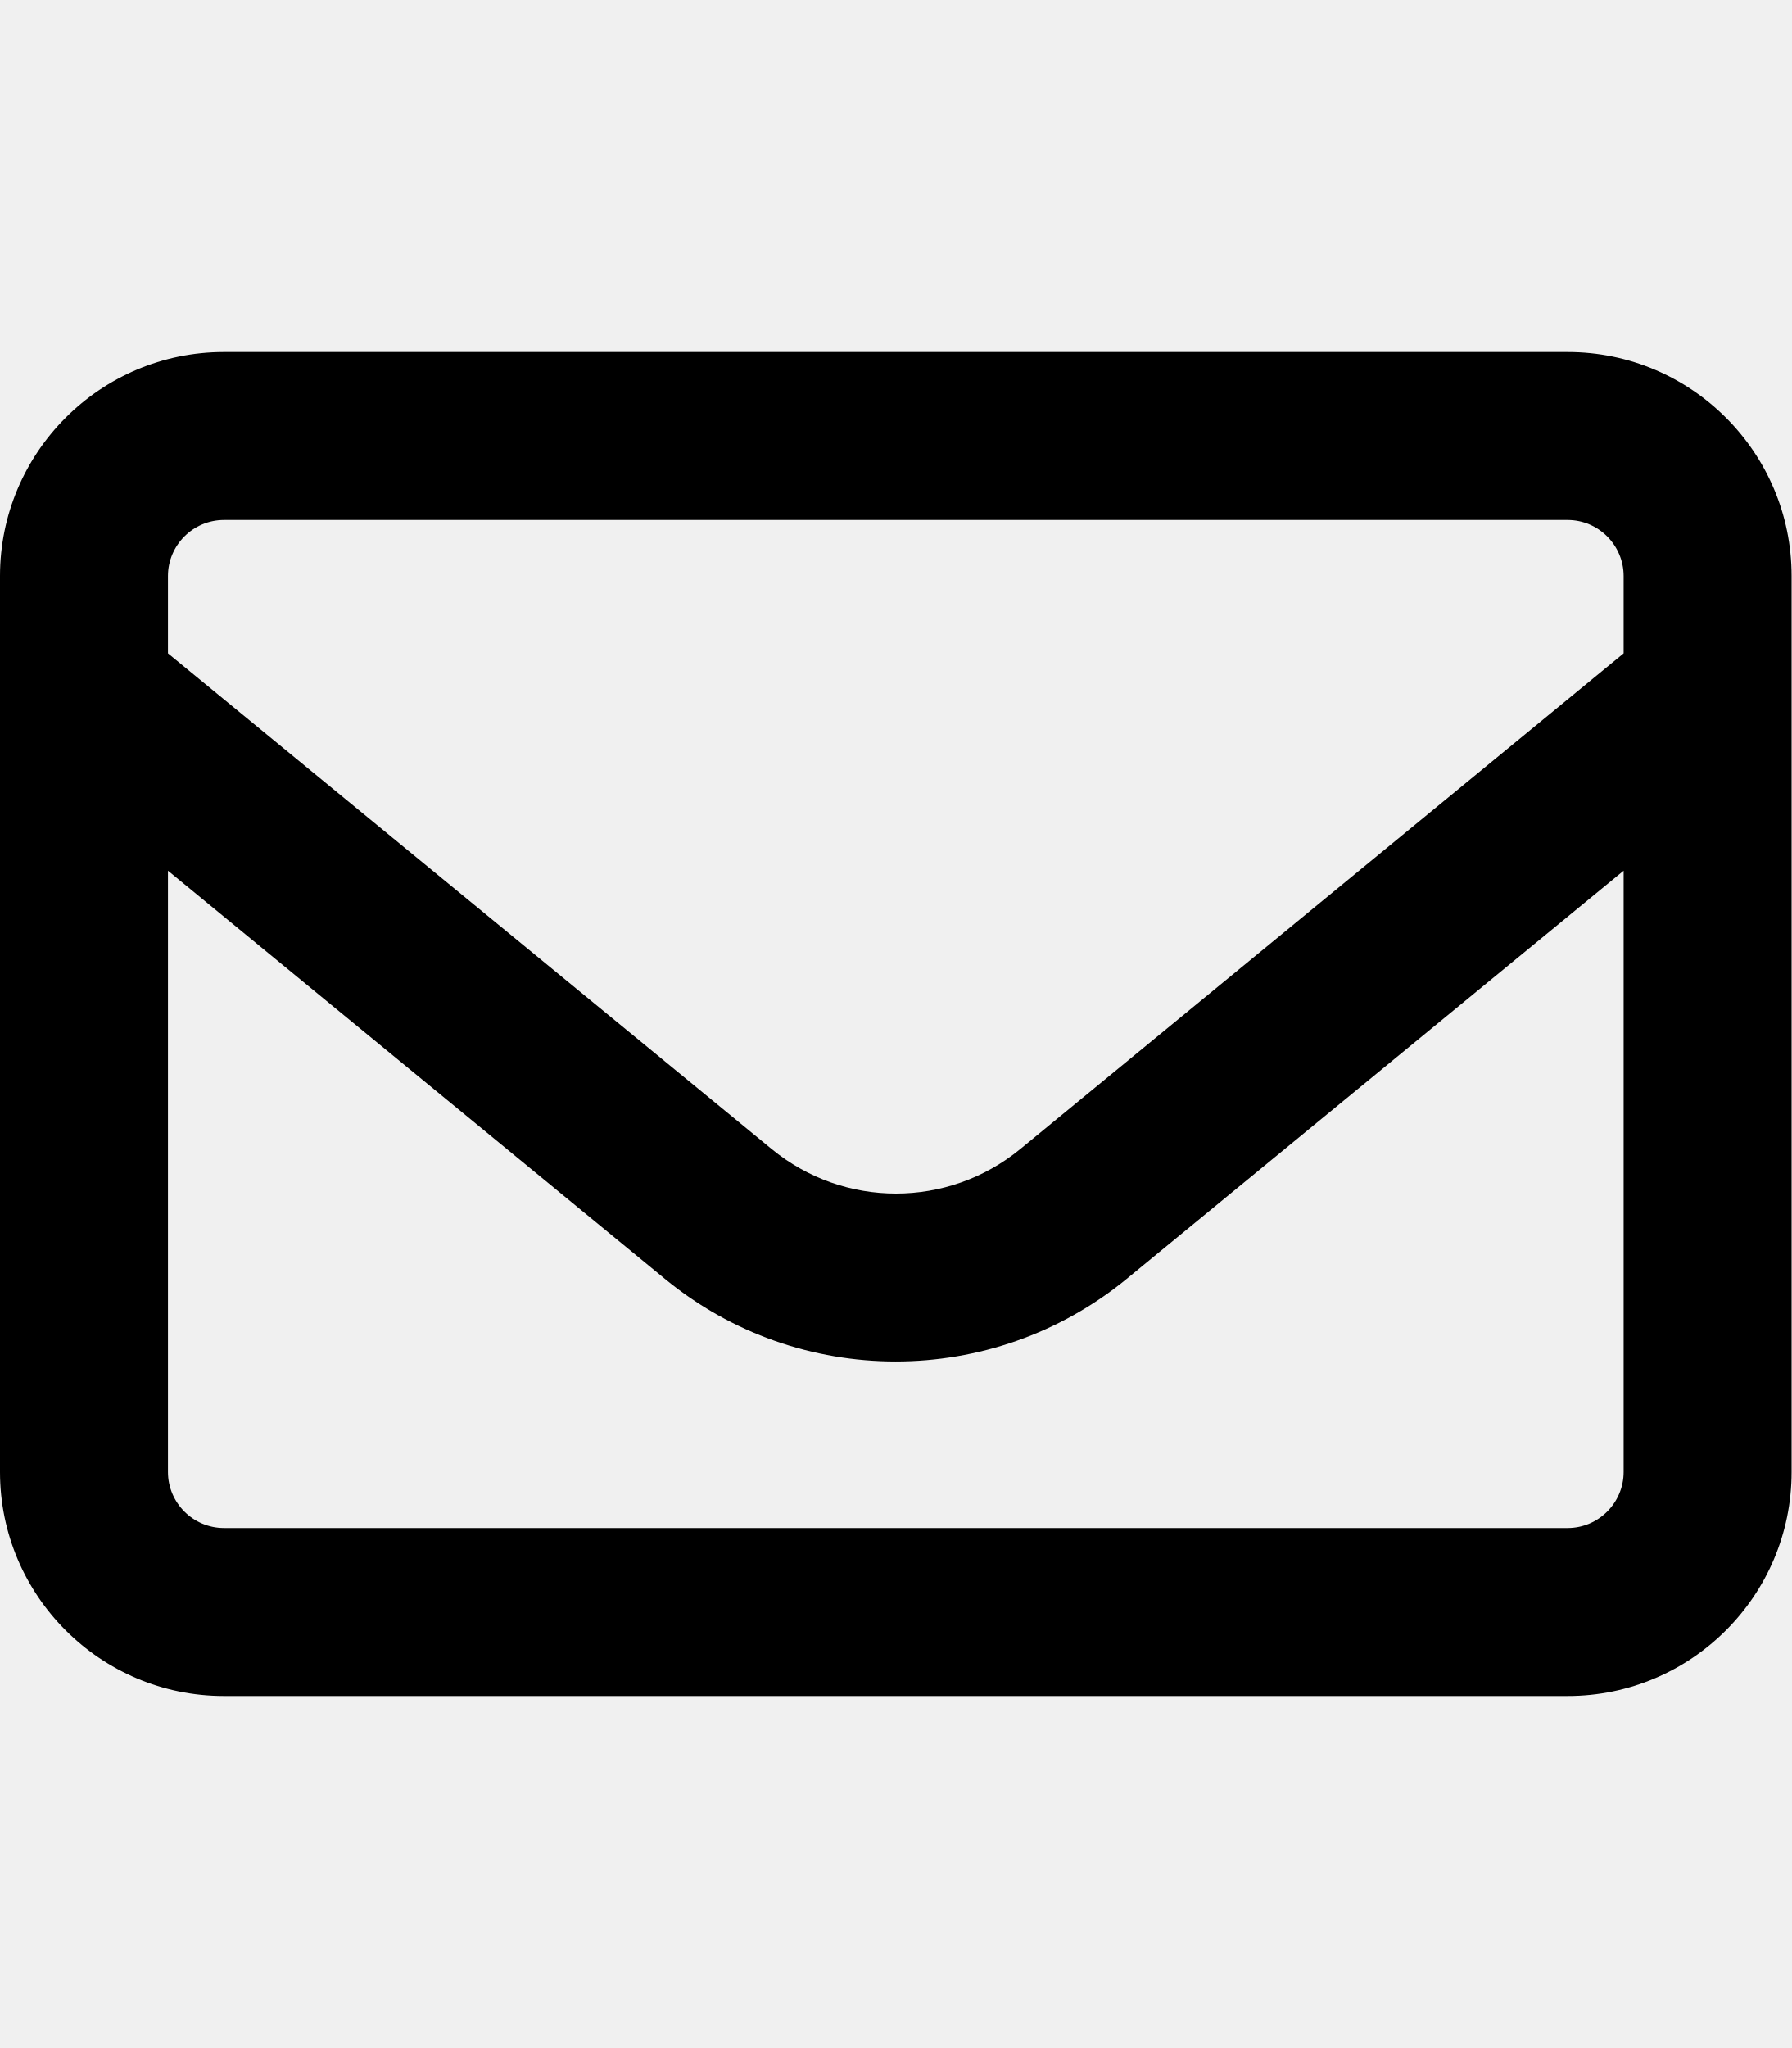
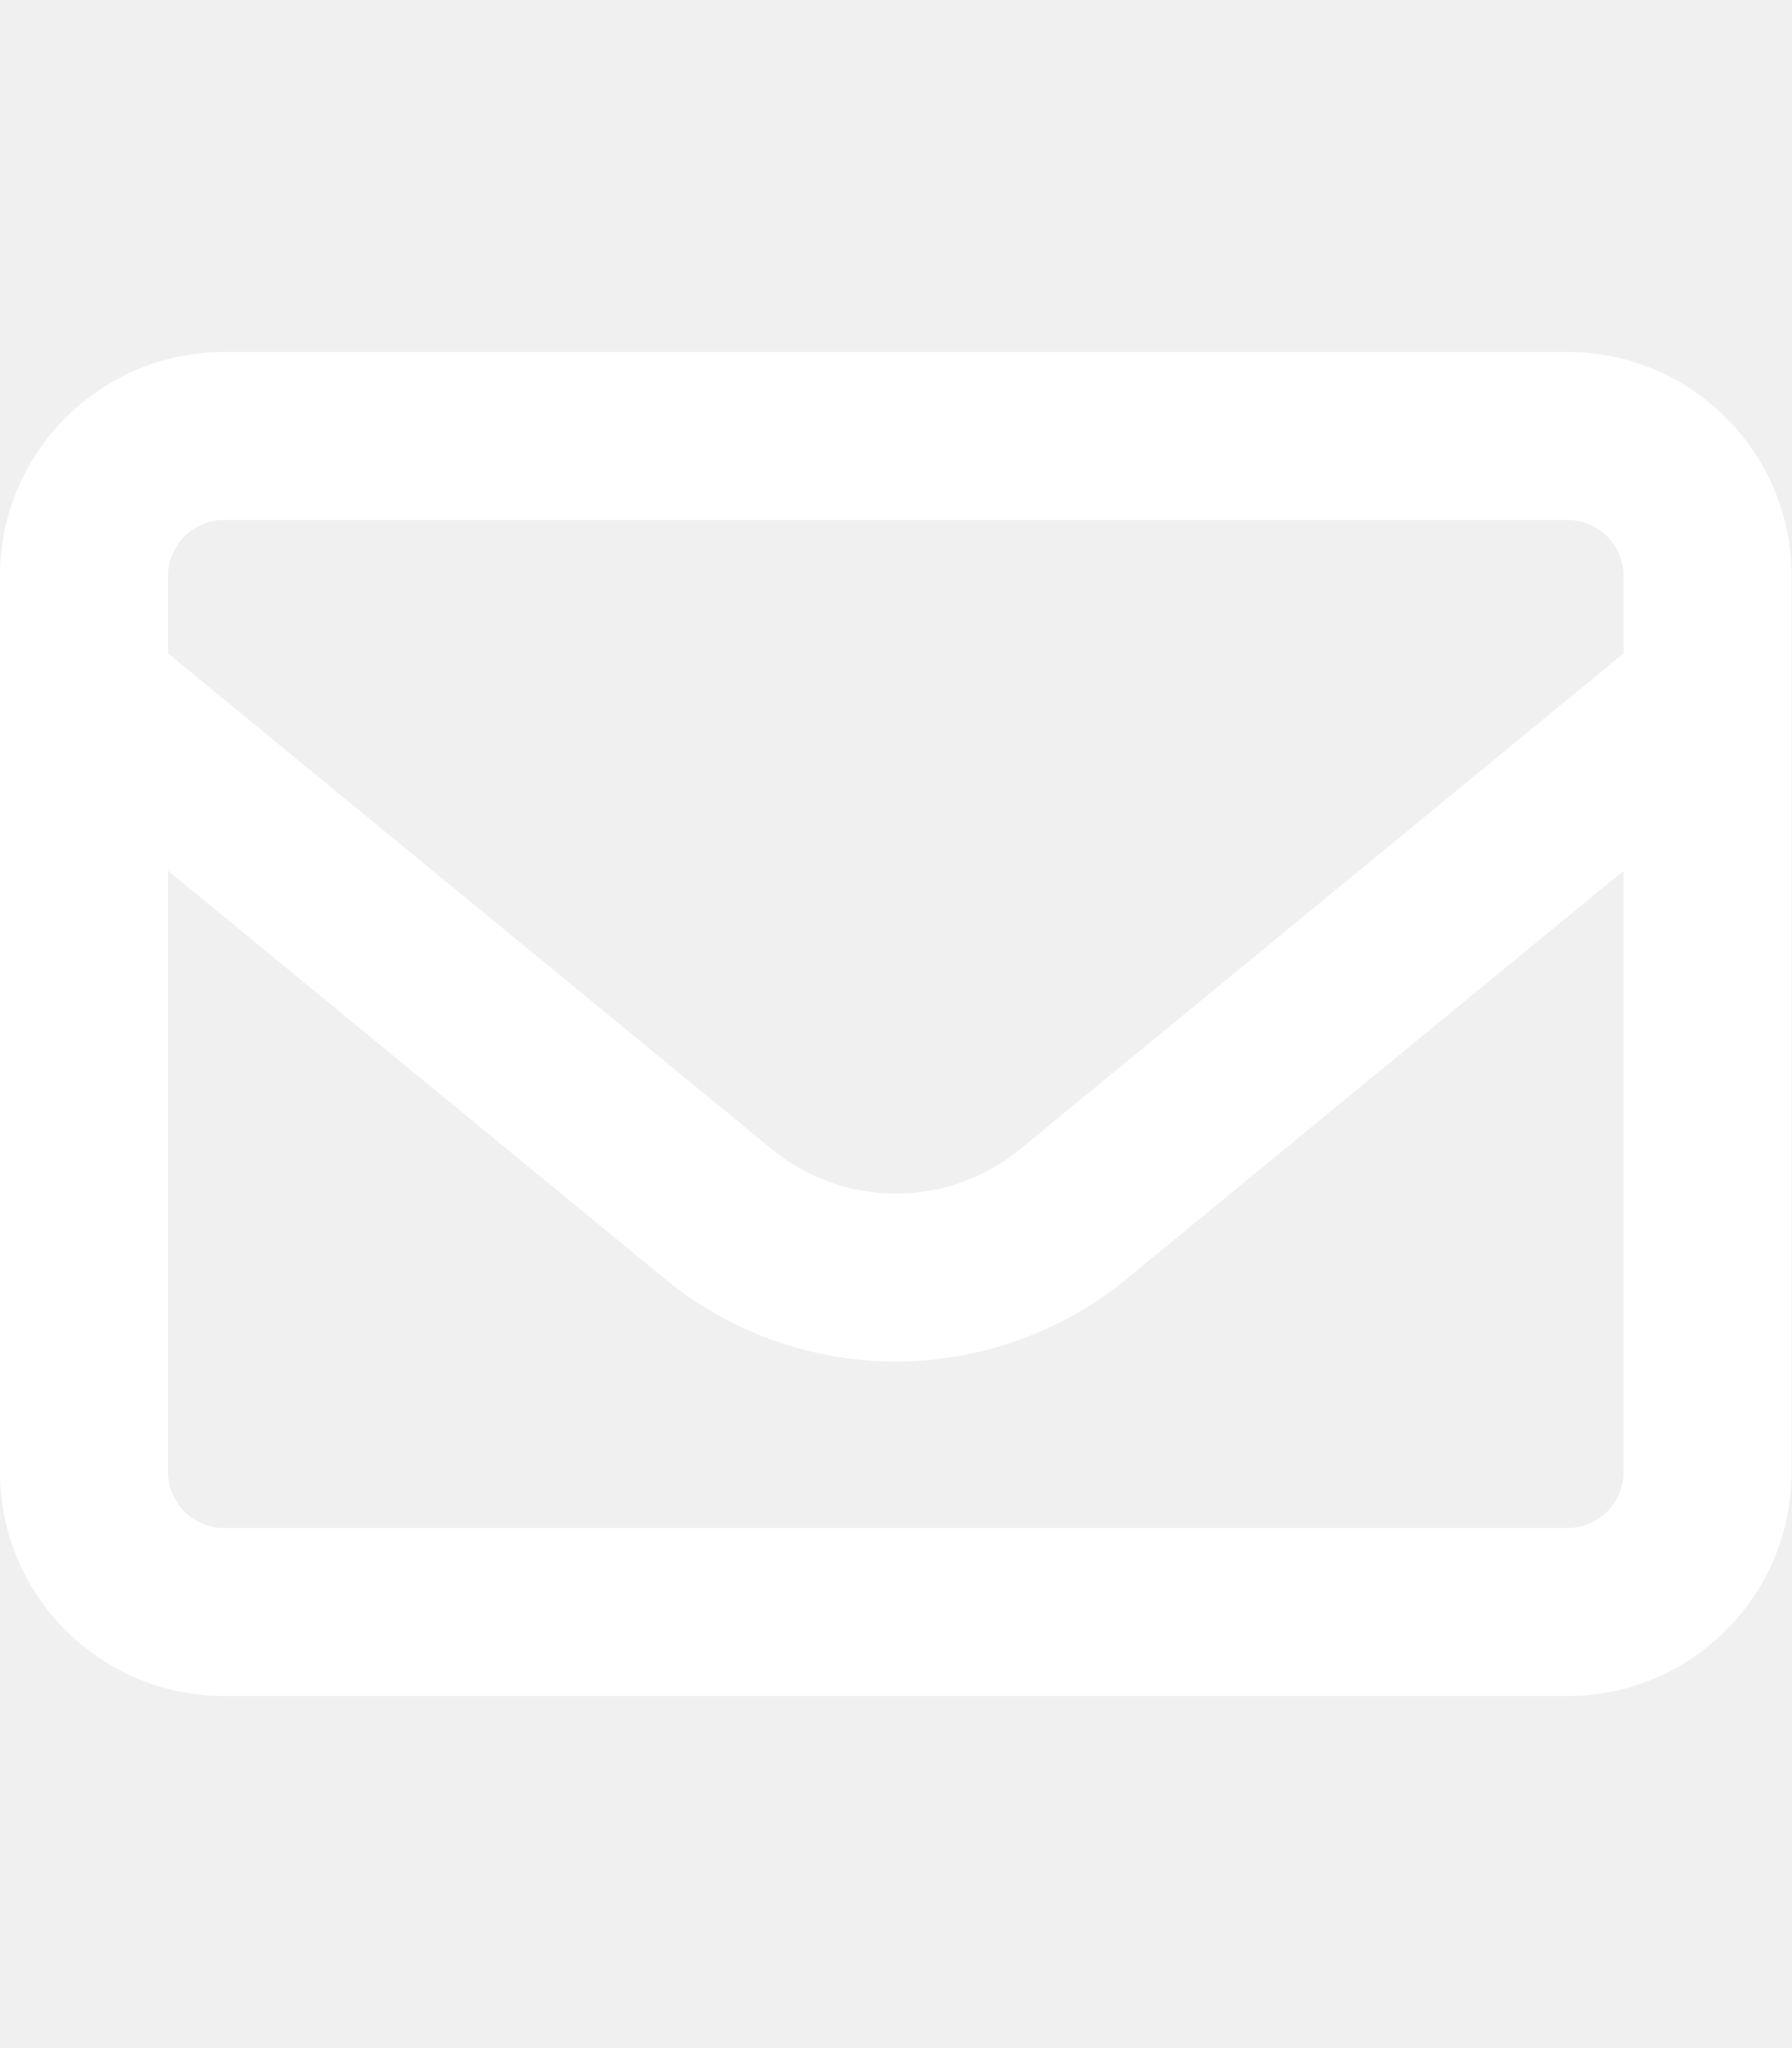
<svg xmlns="http://www.w3.org/2000/svg" width="28" height="32" viewBox="0 0 512 512">
-   <path d="M64 112c-8.8 0-16 7.2-16 16l0 22.1L220.5 291.7c20.7 17 50.4 17 71.1 0L464 150.1l0-22.1c0-8.8-7.2-16-16-16L64 112zM48 212.2L48 384c0 8.8 7.2 16 16 16l384 0c8.8 0 16-7.2 16-16l0-171.8L322 328.8c-38.4 31.5-93.7 31.5-132 0L48 212.2zM0 128C0 92.7 28.7 64 64 64l384 0c35.3 0 64 28.7 64 64l0 256c0 35.3-28.7 64-64 64L64 448c-35.3 0-64-28.7-64-64L0 128z" />
+   <path d="M64 112c-8.8 0-16 7.2-16 16l0 22.1L220.5 291.7c20.7 17 50.4 17 71.1 0L464 150.1l0-22.1c0-8.8-7.2-16-16-16L64 112zM48 212.2L48 384c0 8.8 7.2 16 16 16l384 0c8.8 0 16-7.2 16-16l0-171.8L322 328.8c-38.4 31.5-93.7 31.5-132 0L48 212.2zM0 128C0 92.7 28.7 64 64 64l384 0c35.3 0 64 28.7 64 64l0 256c0 35.3-28.7 64-64 64L64 448c-35.3 0-64-28.7-64-64L0 128z" fill="#FFFFFF" />
</svg>
